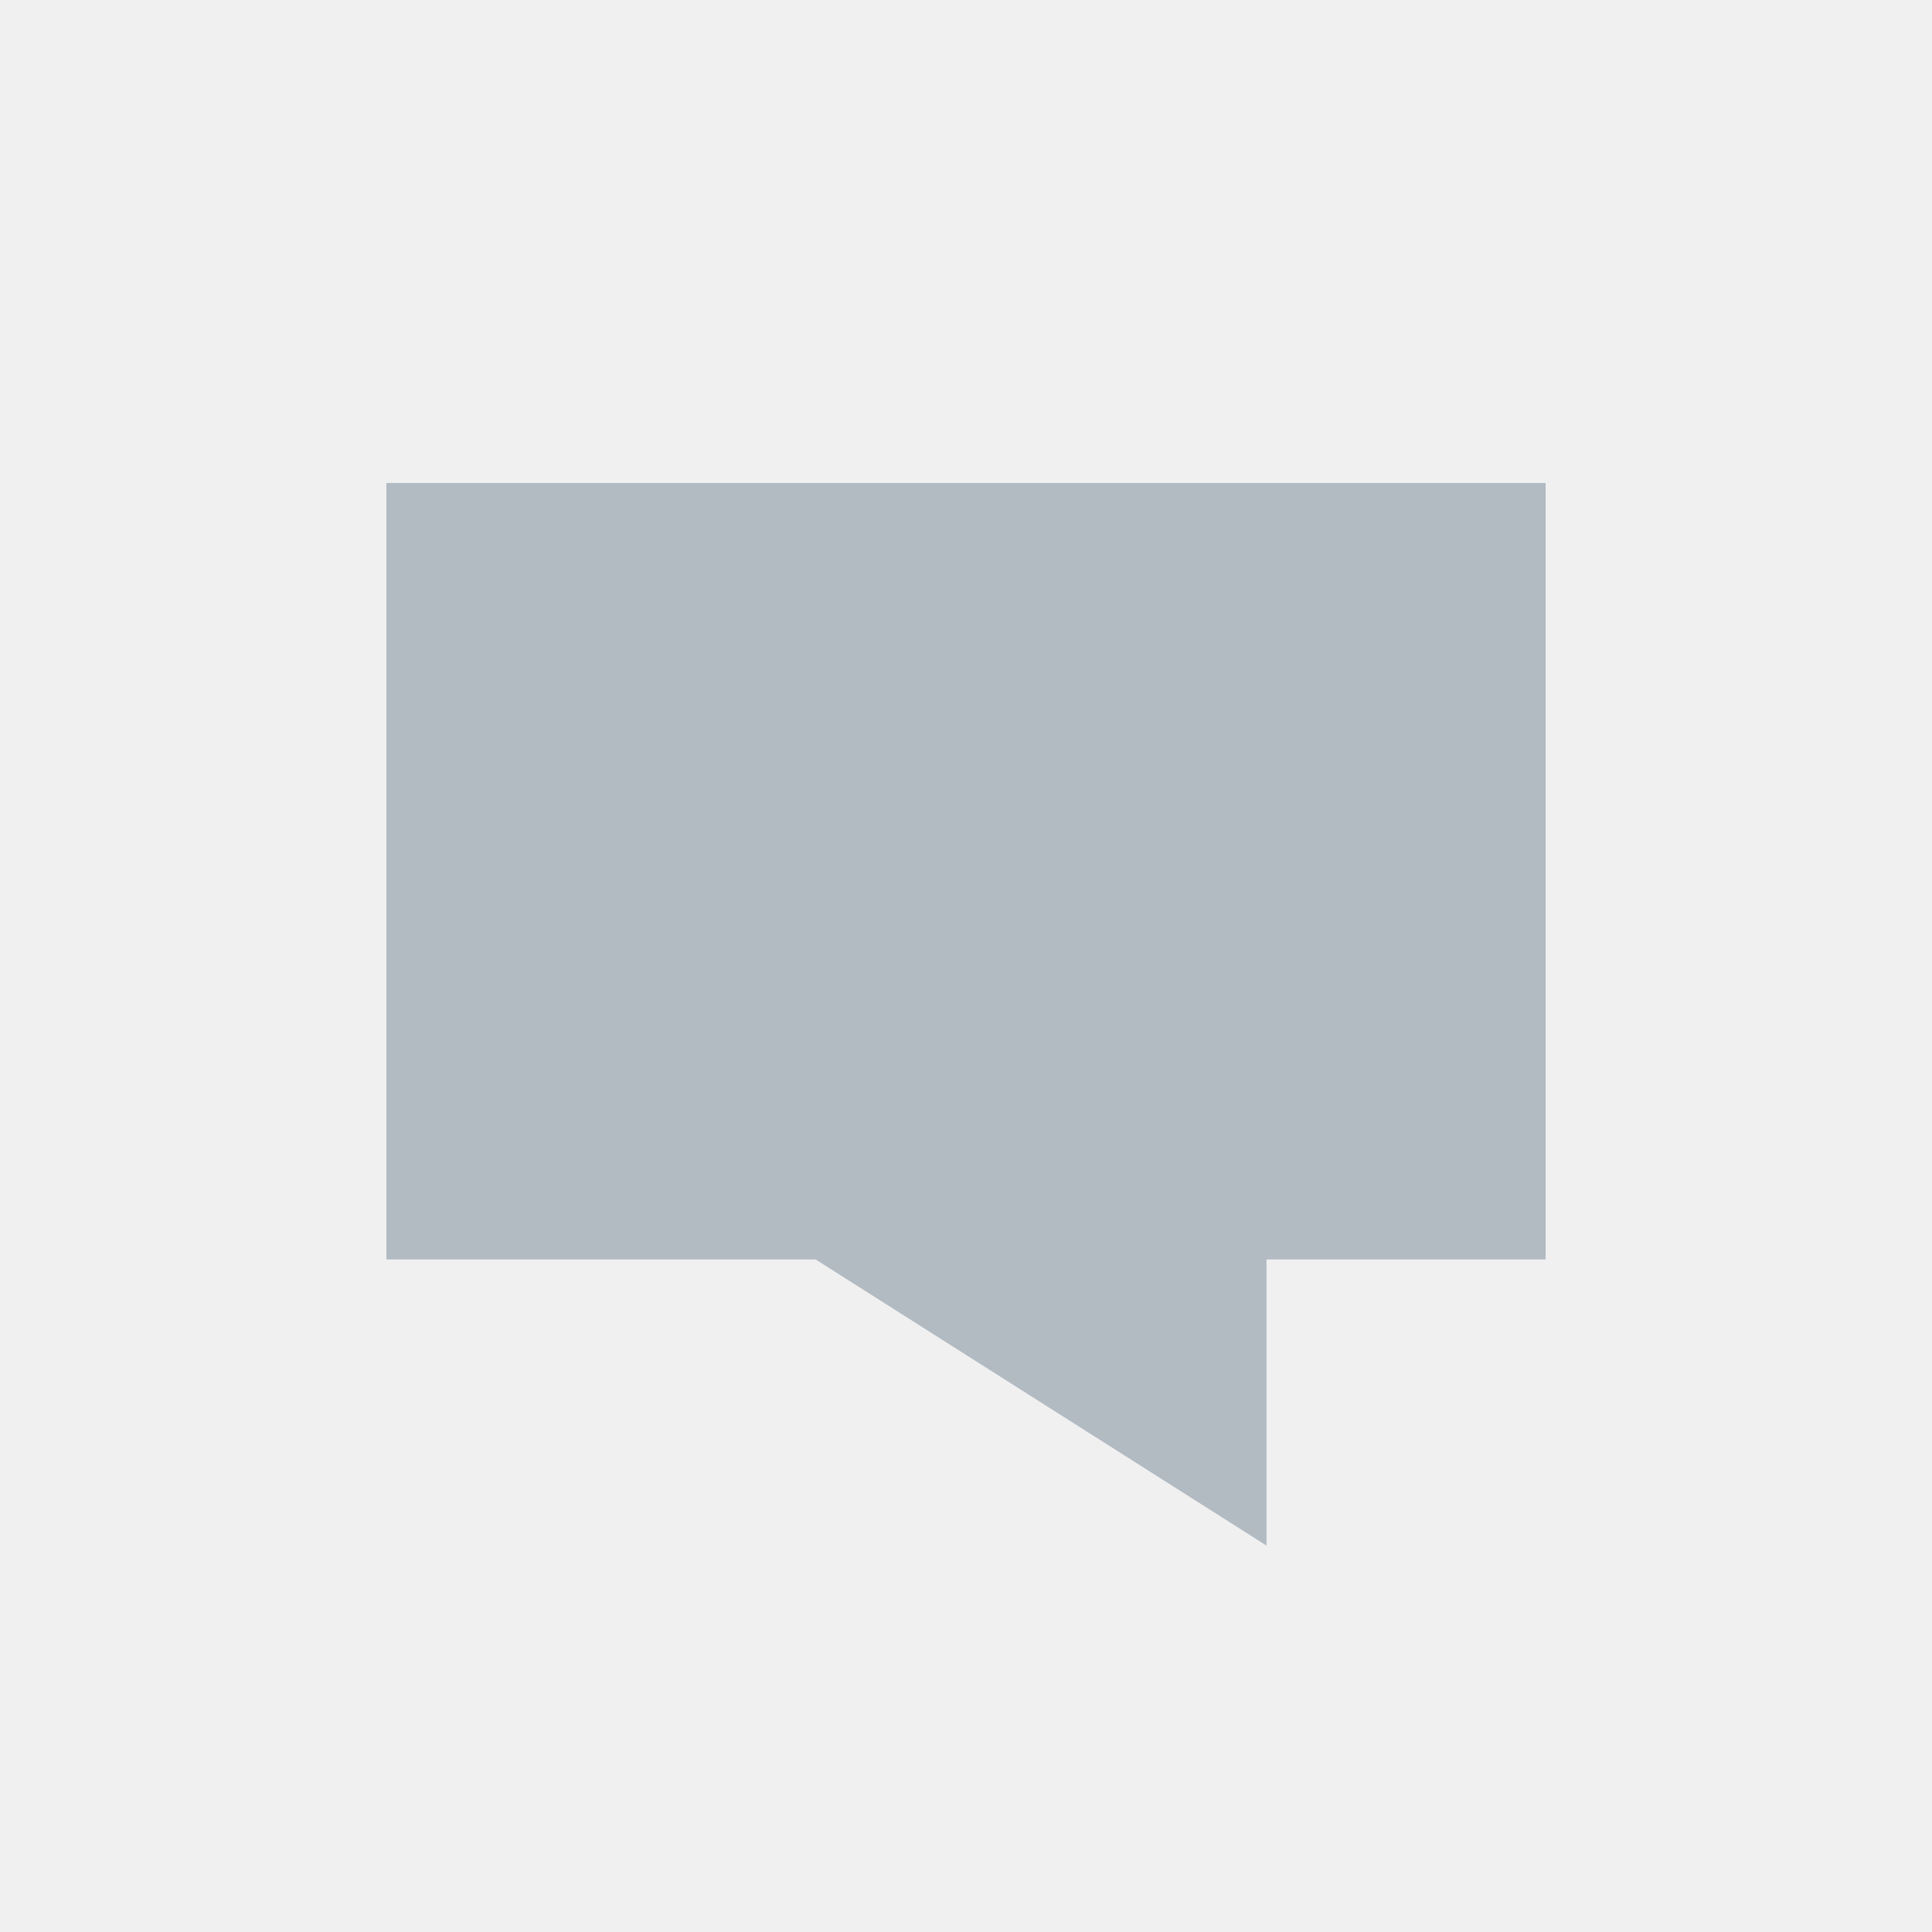
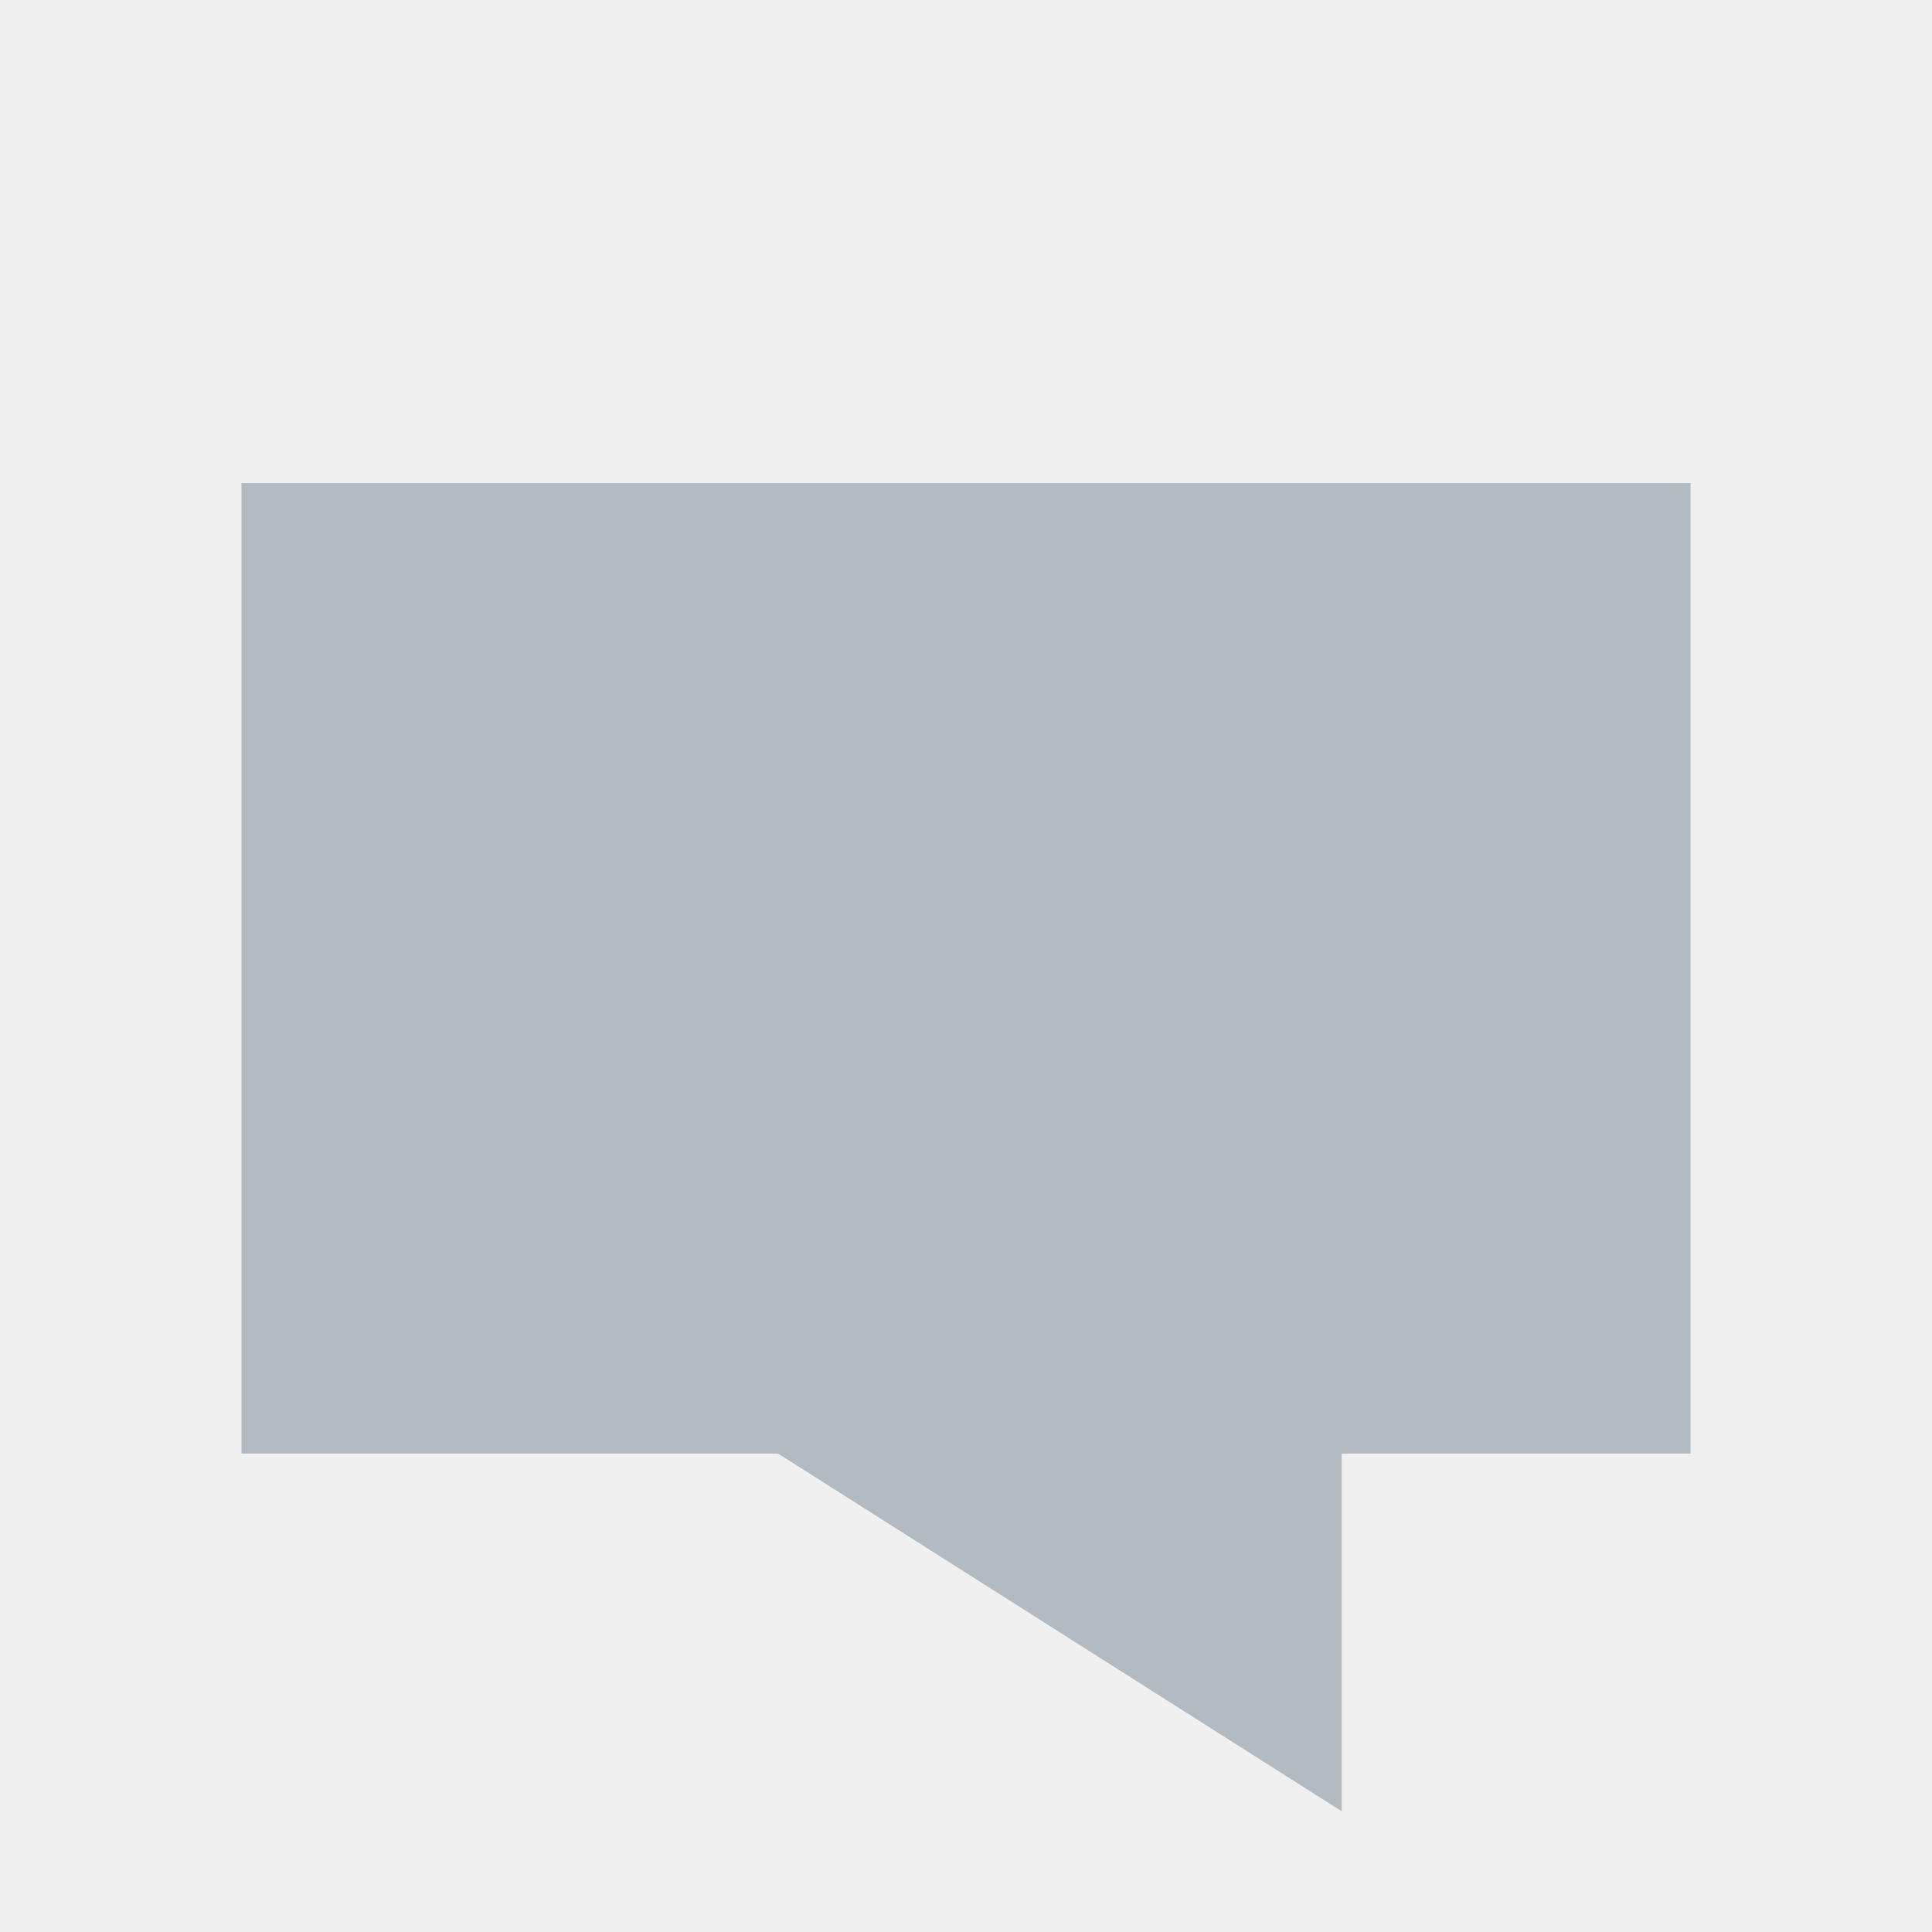
- <svg xmlns="http://www.w3.org/2000/svg" xmlns:xlink="http://www.w3.org/1999/xlink" width="20" height="20" viewBox="0 0 20 20">
-   <defs>
-     <rect id="a" x="59" y="54" width="54" height="25" rx="1" />
-     <mask id="b" x="0" y="0" width="54" height="25" fill="#fff">
-       <use xlink:href="#a" />
-     </mask>
-   </defs>
-   <g transform="translate(-68 -56)" fill="none" fill-rule="evenodd">
-     <path fill="#B2BAC2" d="M72 61v8.038h4.444L81.111 72v-2.962H84V61z" />
-     <use stroke="#EDEEEF" mask="url(#b)" stroke-width="2" xlink:href="#a" />
+ <svg xmlns="http://www.w3.org/2000/svg" width="16" height="16" viewBox="0 0 16 16">
+   <g fill="none" fill-rule="evenodd">
+     <path d="M0 0h16v16H0z" />
+     <path fill="#B2BAC2" d="M2 4v8.038h4.444L11.111 15v-2.962H14V4z" />
  </g>
</svg>
